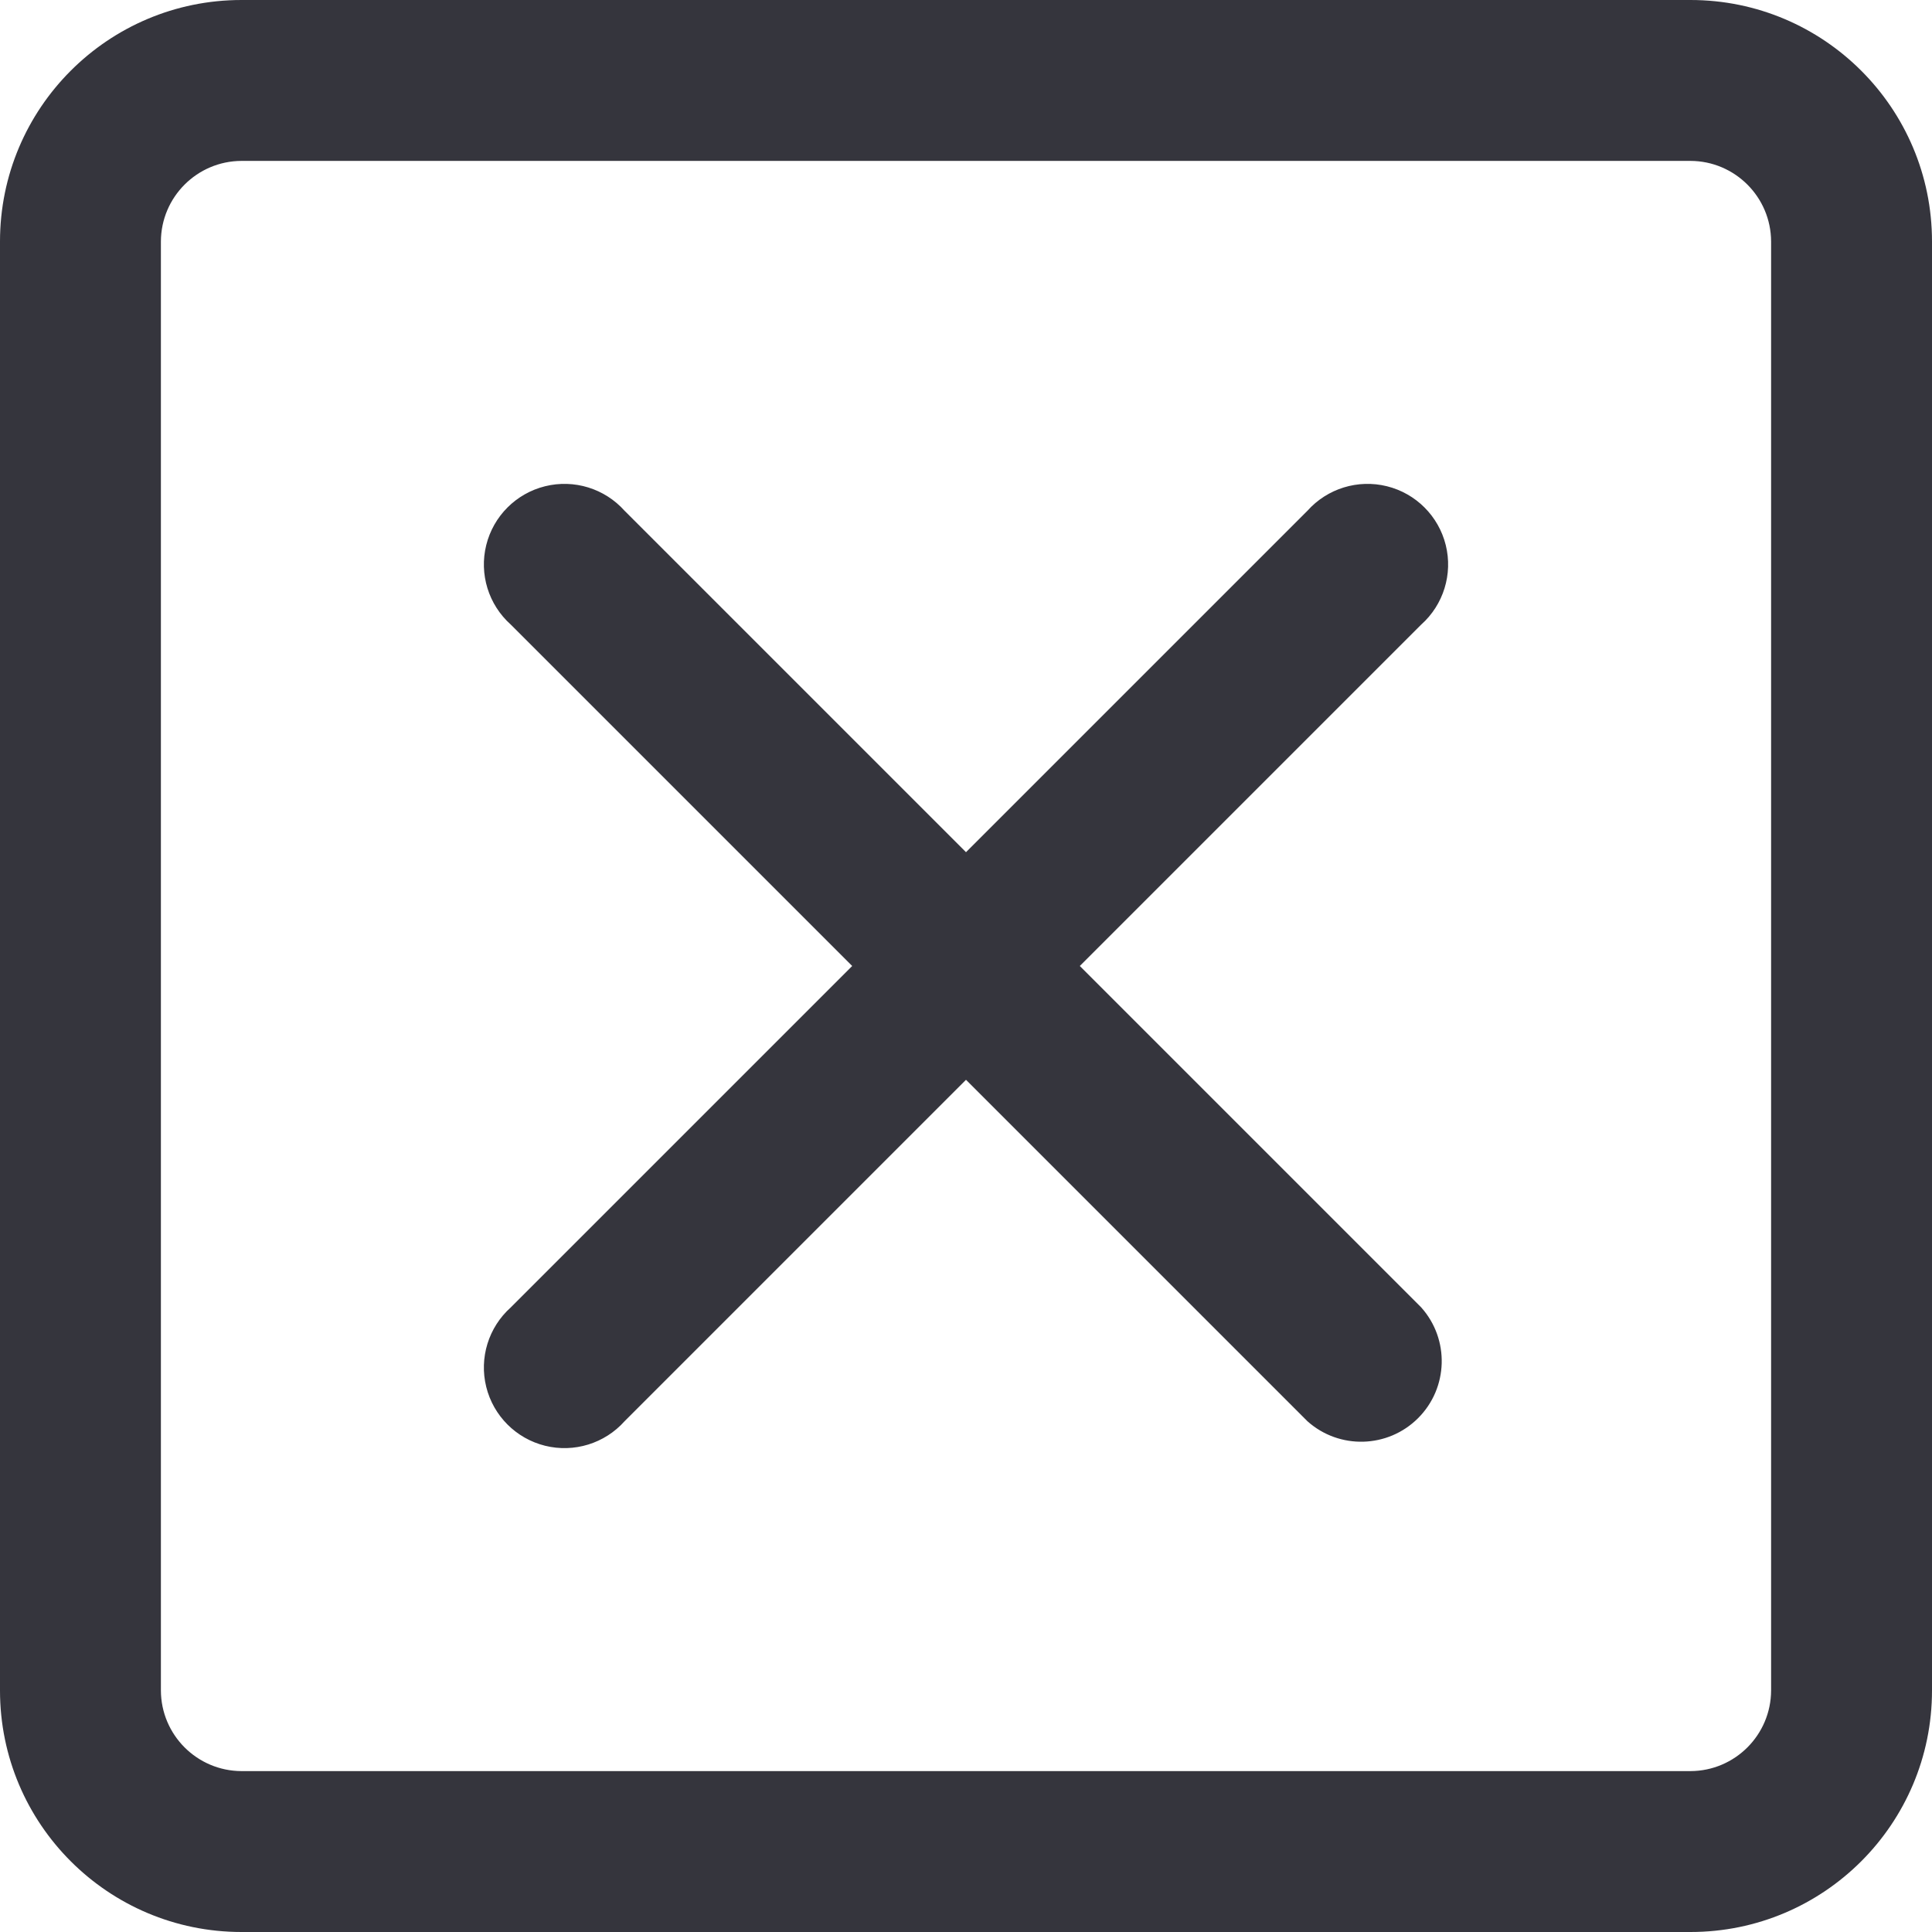
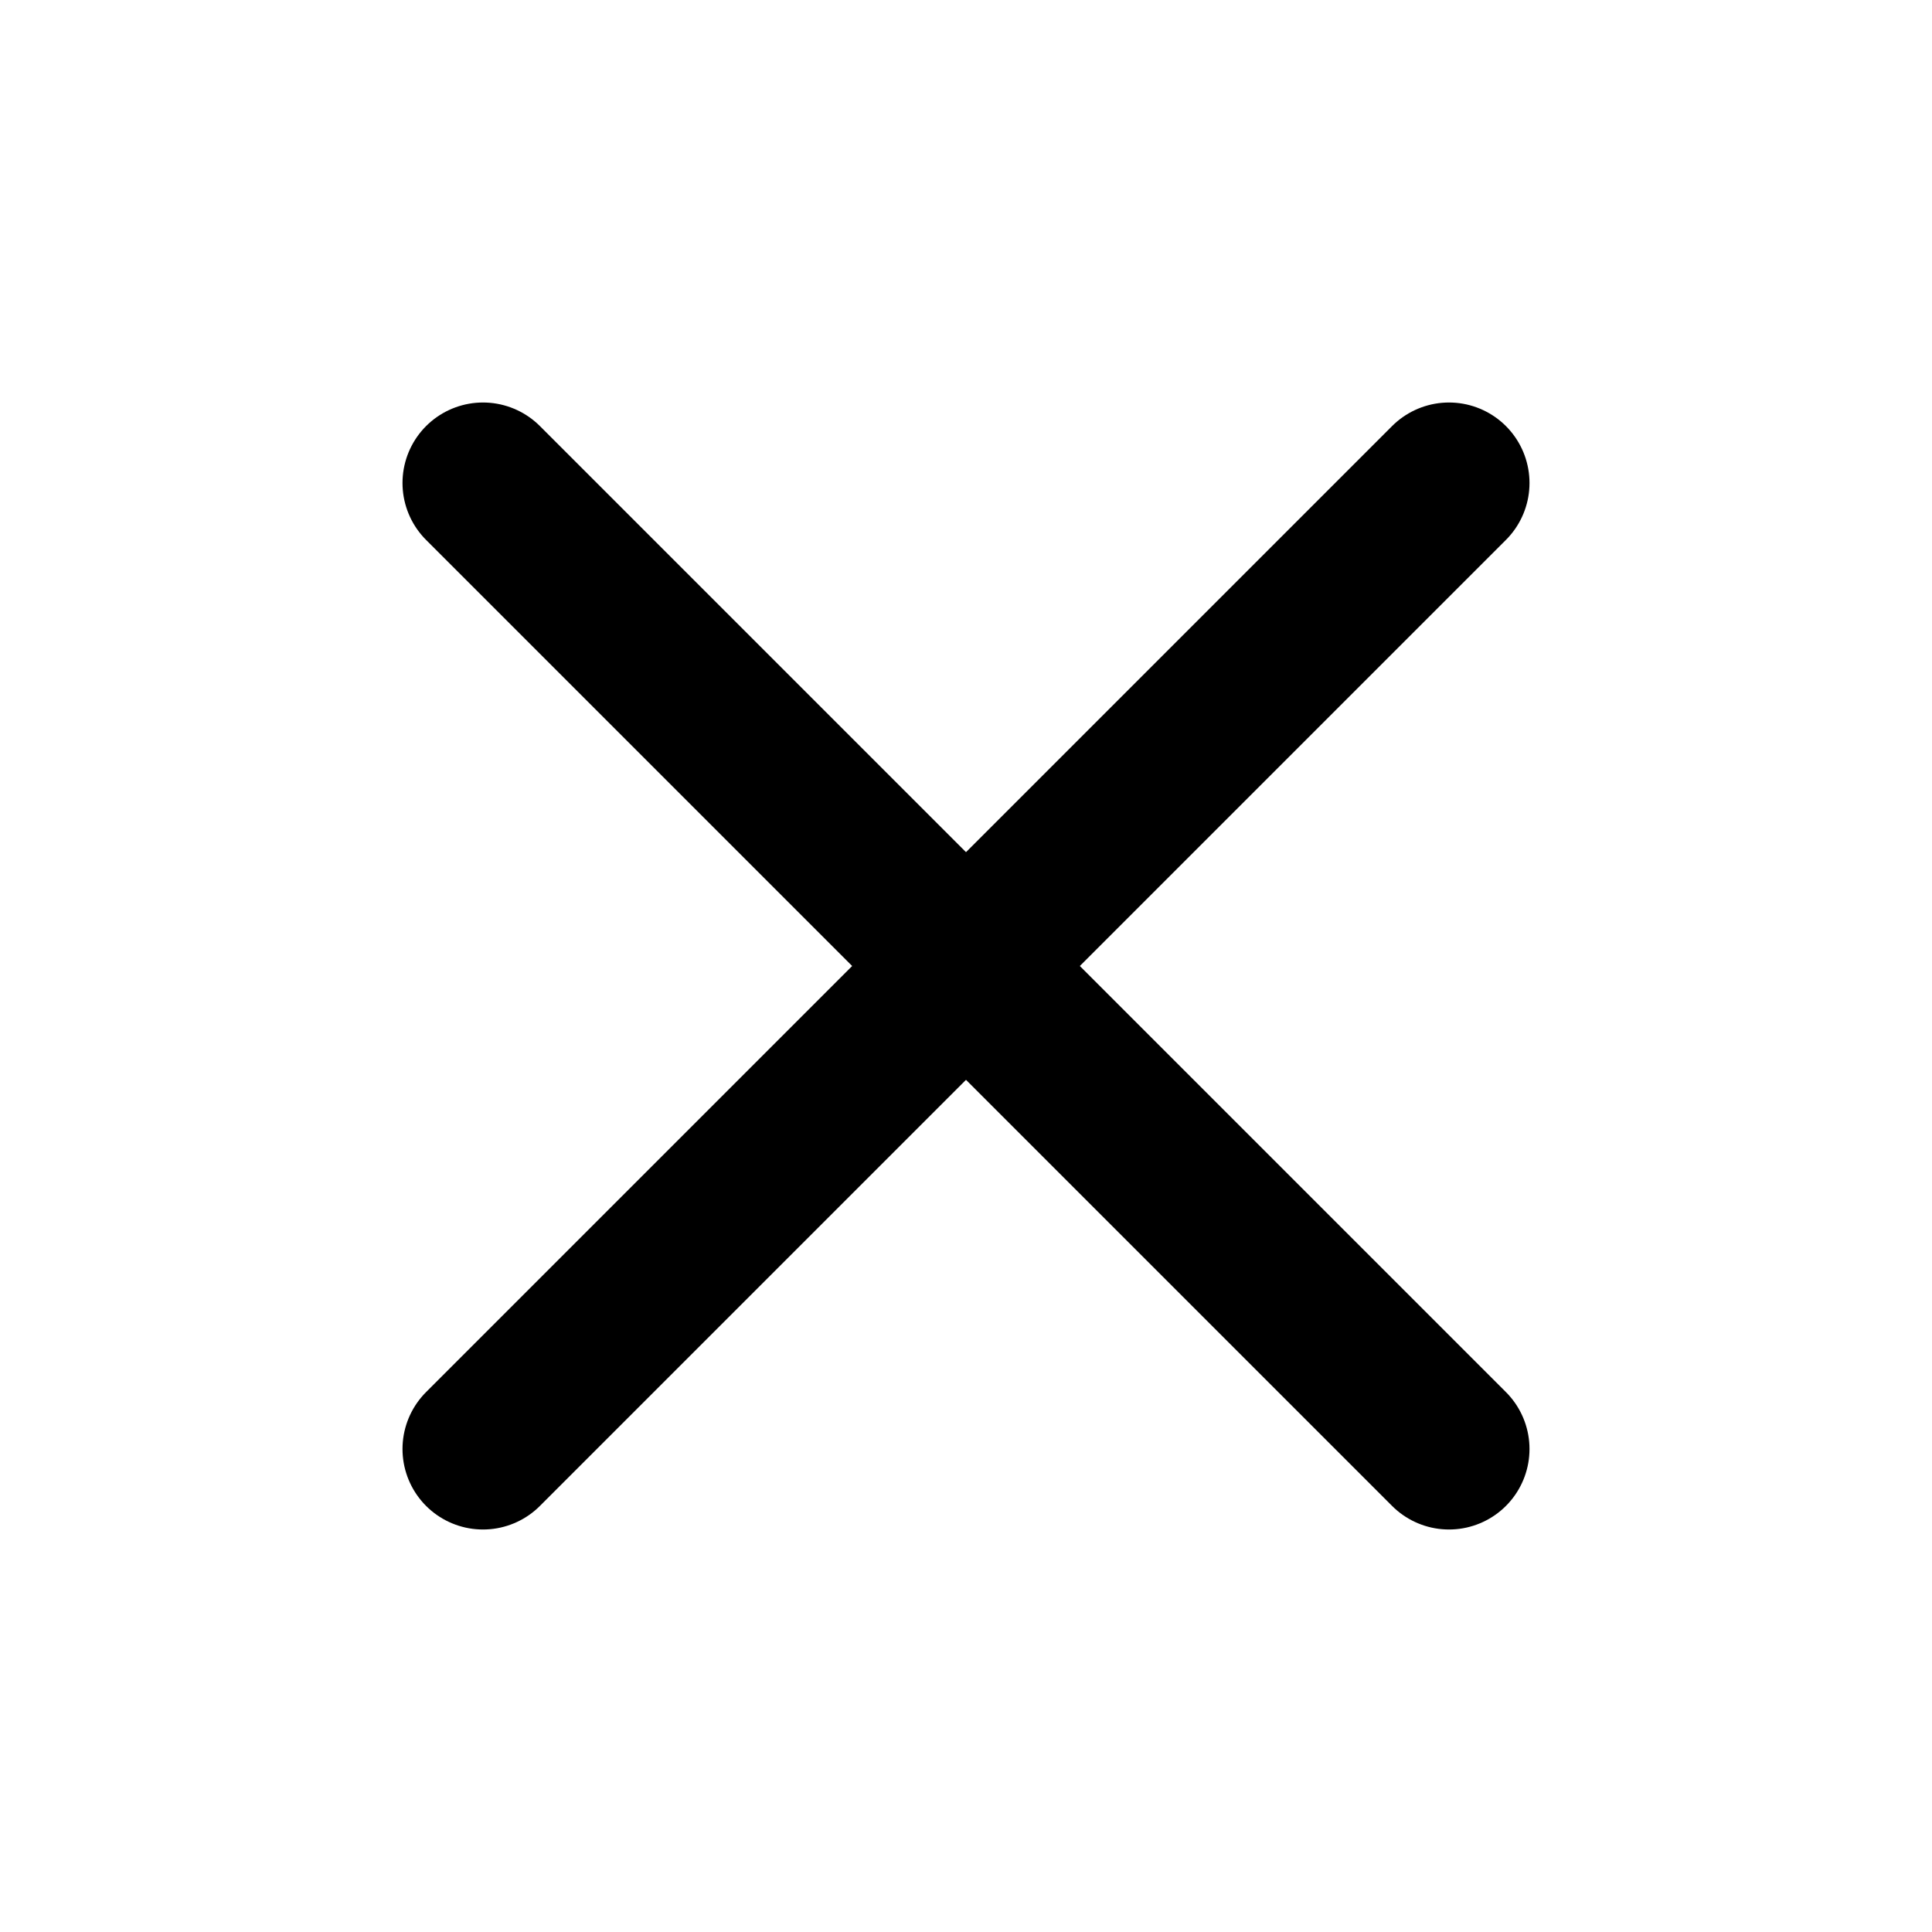
- <svg xmlns="http://www.w3.org/2000/svg" viewBox="0 0 64 64">
-   <defs>
-     <style>.cls-1{fill:#35353d;}</style>
-   </defs>
-   <g id="Layer_2" data-name="Layer 2">
-     <g id="Layer_1-2" data-name="Layer 1">
-       <path class="cls-1" d="M56,0H8A8,8,0,0,0,0,8V56a8,8,0,0,0,8,8H56a8,8,0,0,0,8-8V8A8,8,0,0,0,56,0Zm2.67,56A2.68,2.68,0,0,1,56,58.67H8A2.68,2.68,0,0,1,5.33,56V8A2.68,2.68,0,0,1,8,5.33H56A2.68,2.68,0,0,1,58.67,8Z" />
-       <path class="cls-1" d="M47.08,43.31,35.77,32,47.08,20.69a2.67,2.67,0,1,0-3.77-3.77L32,28.23,20.69,16.92a2.67,2.67,0,1,0-3.77,3.77L28.23,32,16.92,43.31a2.67,2.67,0,1,0,3.77,3.77L32,35.77,43.31,47.08a2.67,2.67,0,0,0,3.77-3.77Z" />
-     </g>
-   </g>
+ <svg xmlns="http://www.w3.org/2000/svg" viewBox="0 0 24 24" fill="none" stroke="currentColor" stroke-width="2" stroke-linecap="round" stroke-linejoin="round" class="feather feather-x">
+   <line x1="18" y1="6" x2="6" y2="18" />
+   <line x1="6" y1="6" x2="18" y2="18" />
</svg>
